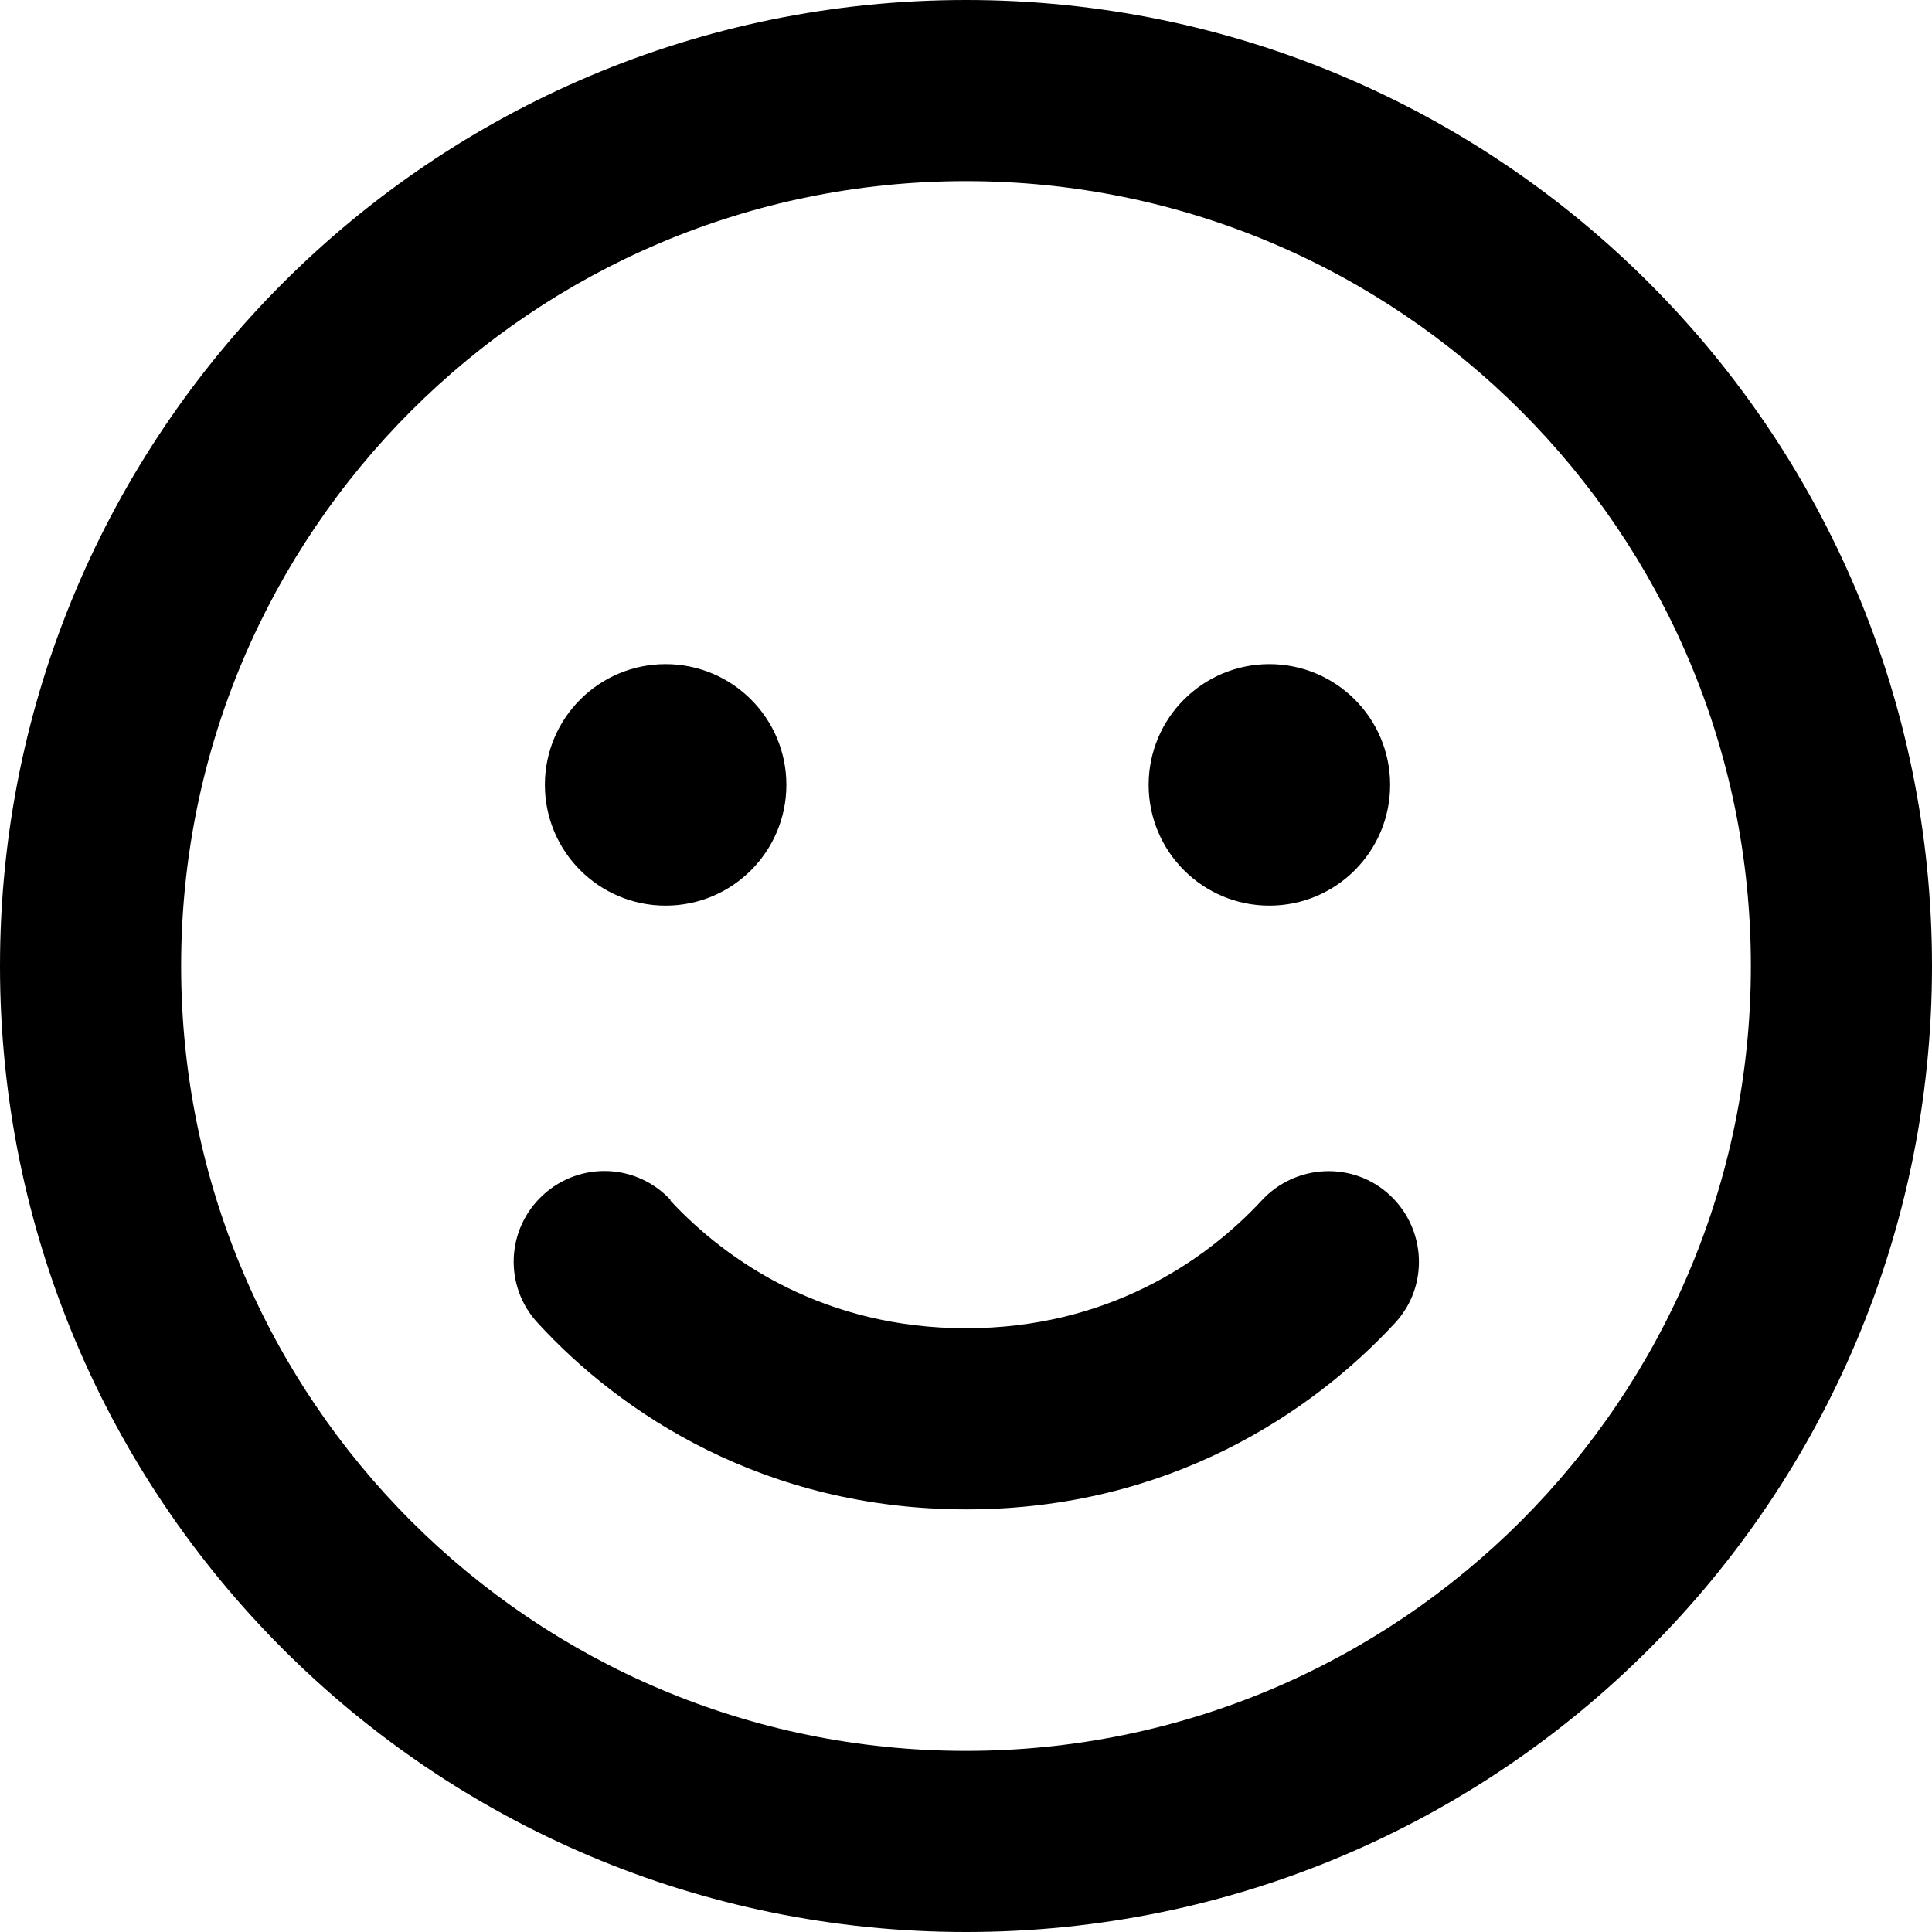
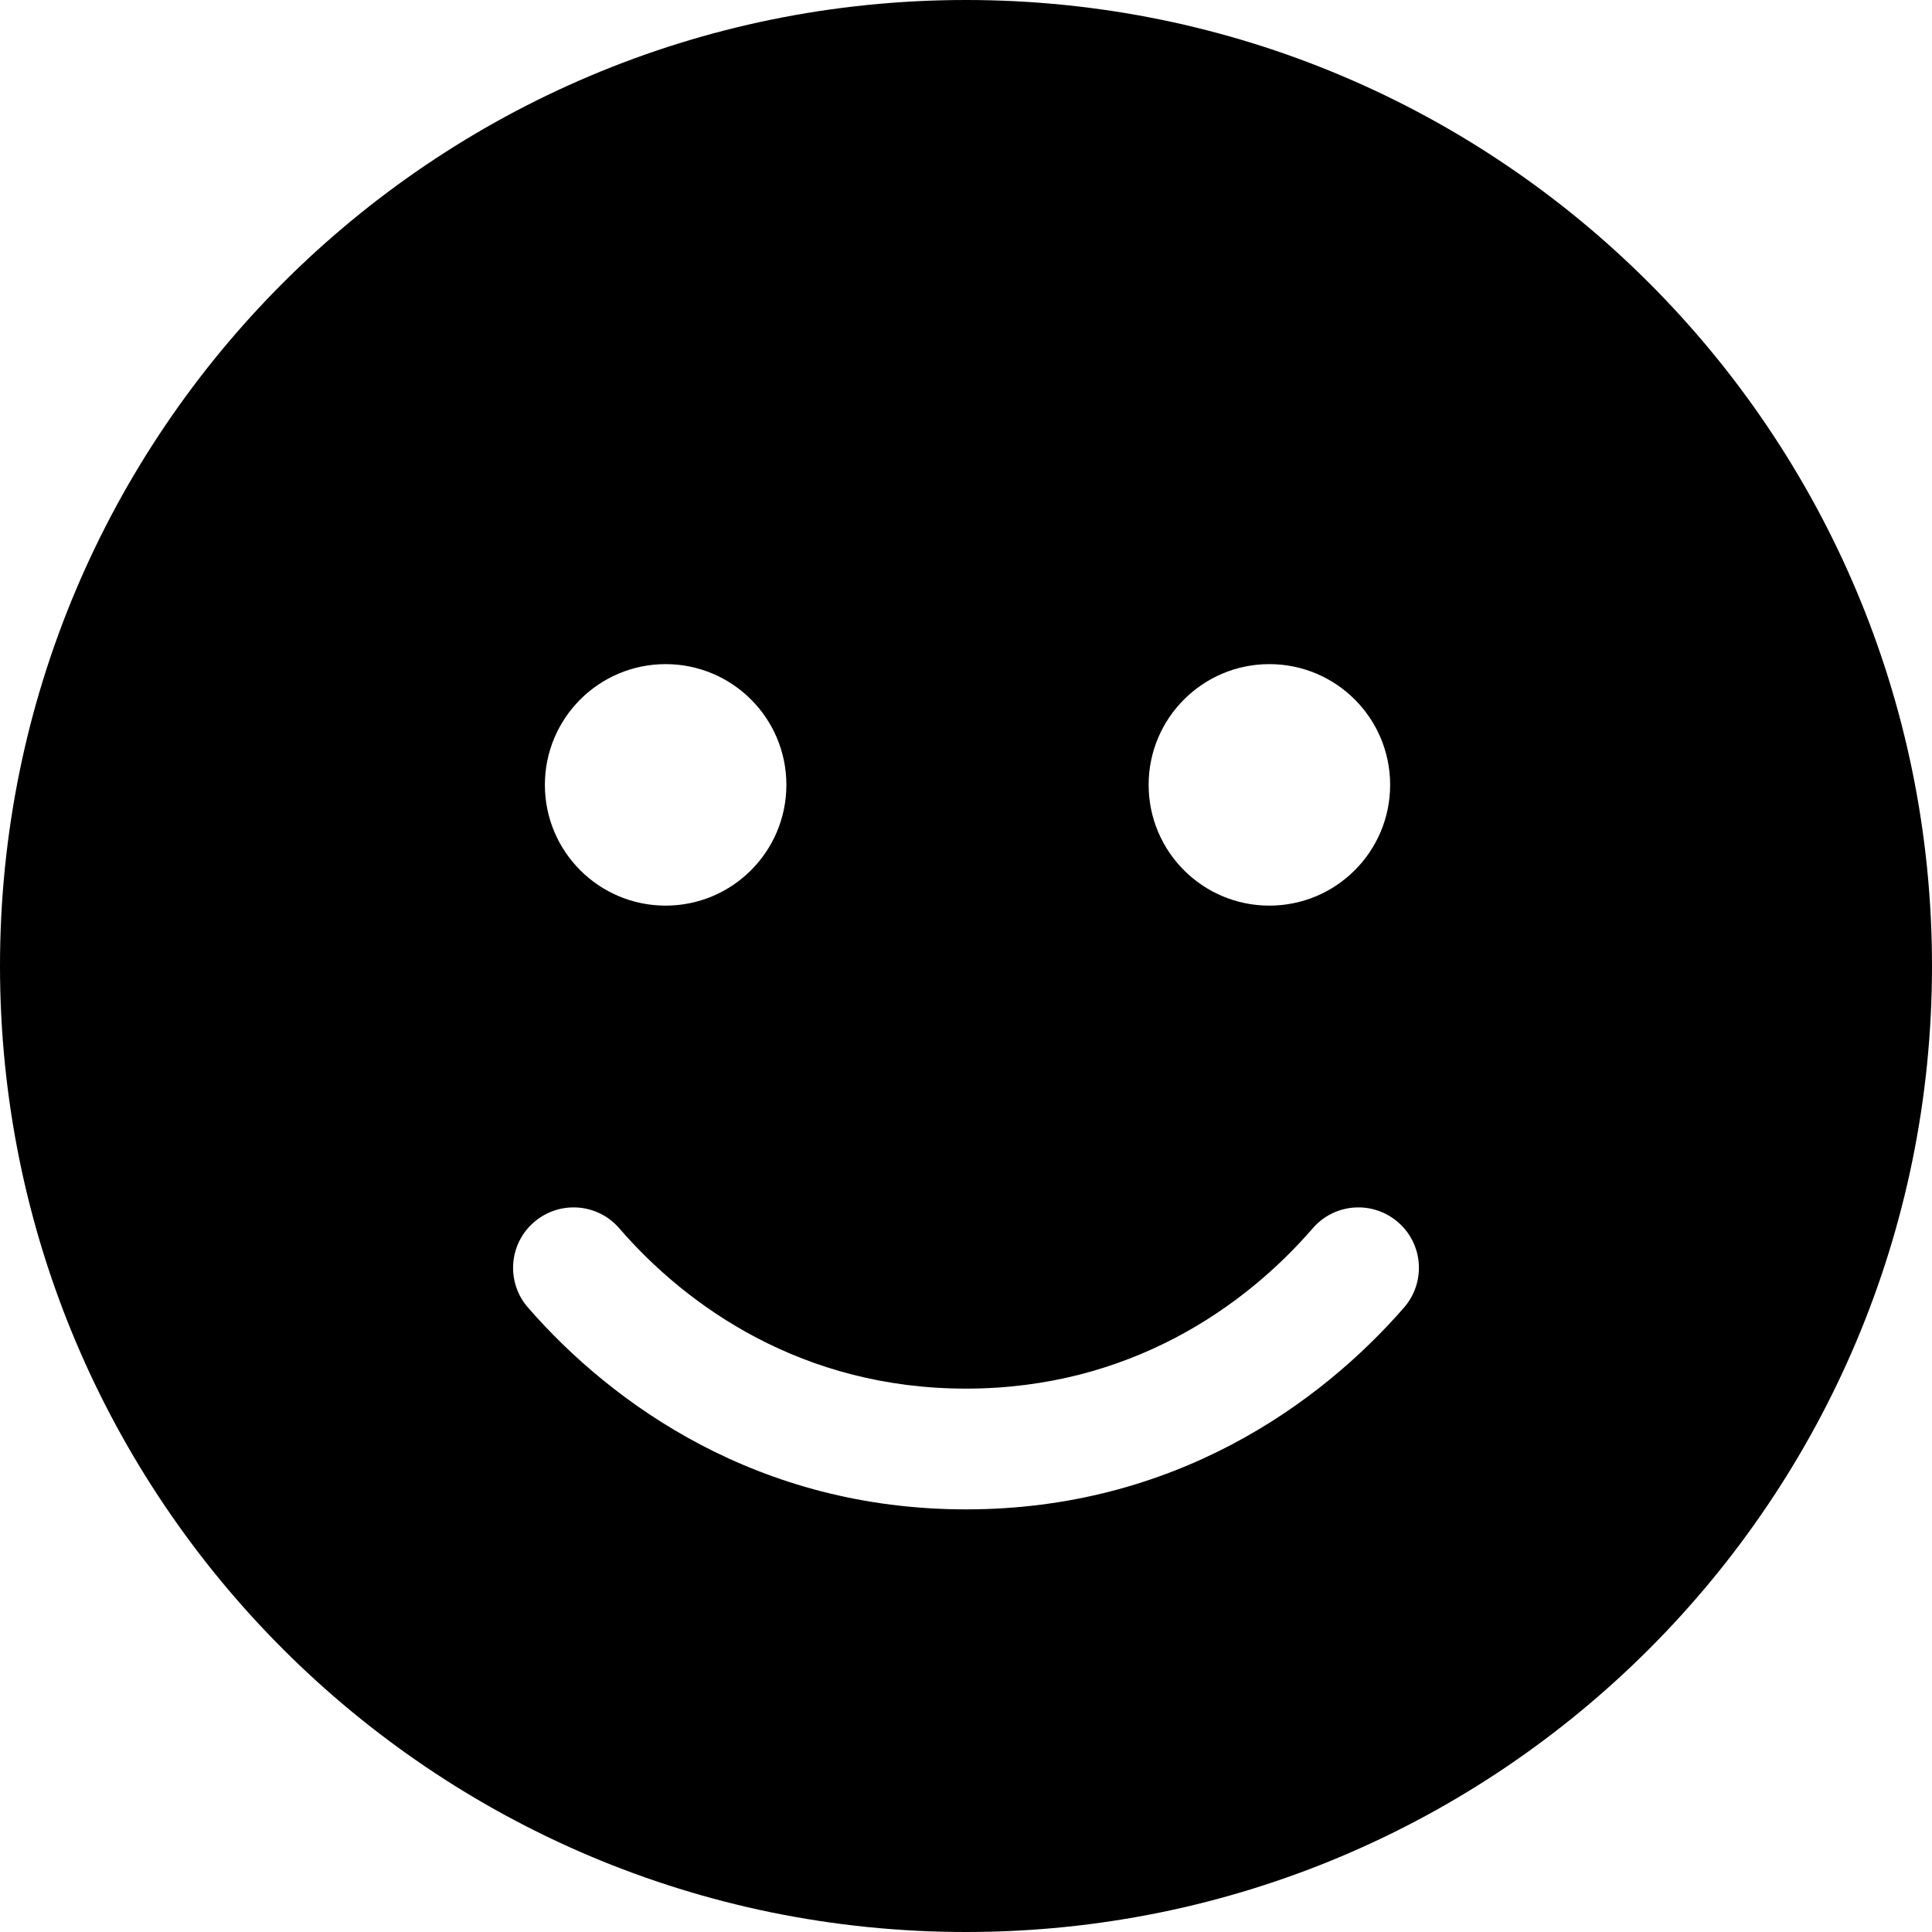
<svg xmlns="http://www.w3.org/2000/svg" viewBox="0 0 512 512">
-   <path d="M464 256A208 208 0 1 0 48 256a208 208 0 1 0 416 0zM0 256a256 256 0 1 1 512 0A256 256 0 1 1 0 256zm177.6 62.1C192.8 334.5 218.8 352 256 352s63.2-17.5 78.4-33.9c9-9.7 24.2-10.4 33.9-1.4s10.4 24.2 1.4 33.9c-22 23.8-60 49.4-113.6 49.4s-91.7-25.5-113.6-49.4c-9-9.7-8.4-24.9 1.4-33.9s24.9-8.4 33.9 1.4zM144.4 208a32 32 0 1 1 64 0 32 32 0 1 1 -64 0zm192-32a32 32 0 1 1 0 64 32 32 0 1 1 0-64z" />
+   <path d="M256 512A256 256 0 1 0 256 0a256 256 0 1 0 0 512zM164.1 325.5C182 346.2 212.6 368 256 368s74-21.8 91.9-42.5c5.8-6.7 15.9-7.4 22.6-1.6s7.4 15.9 1.6 22.6C349.8 372.1 311.1 400 256 400s-93.8-27.9-116.1-53.5c-5.8-6.7-5.1-16.8 1.6-22.6s16.8-5.1 22.6 1.6zM144.4 208a32 32 0 1 1 64 0 32 32 0 1 1 -64 0zm192-32a32 32 0 1 1 0 64 32 32 0 1 1 0-64z" />
</svg>
